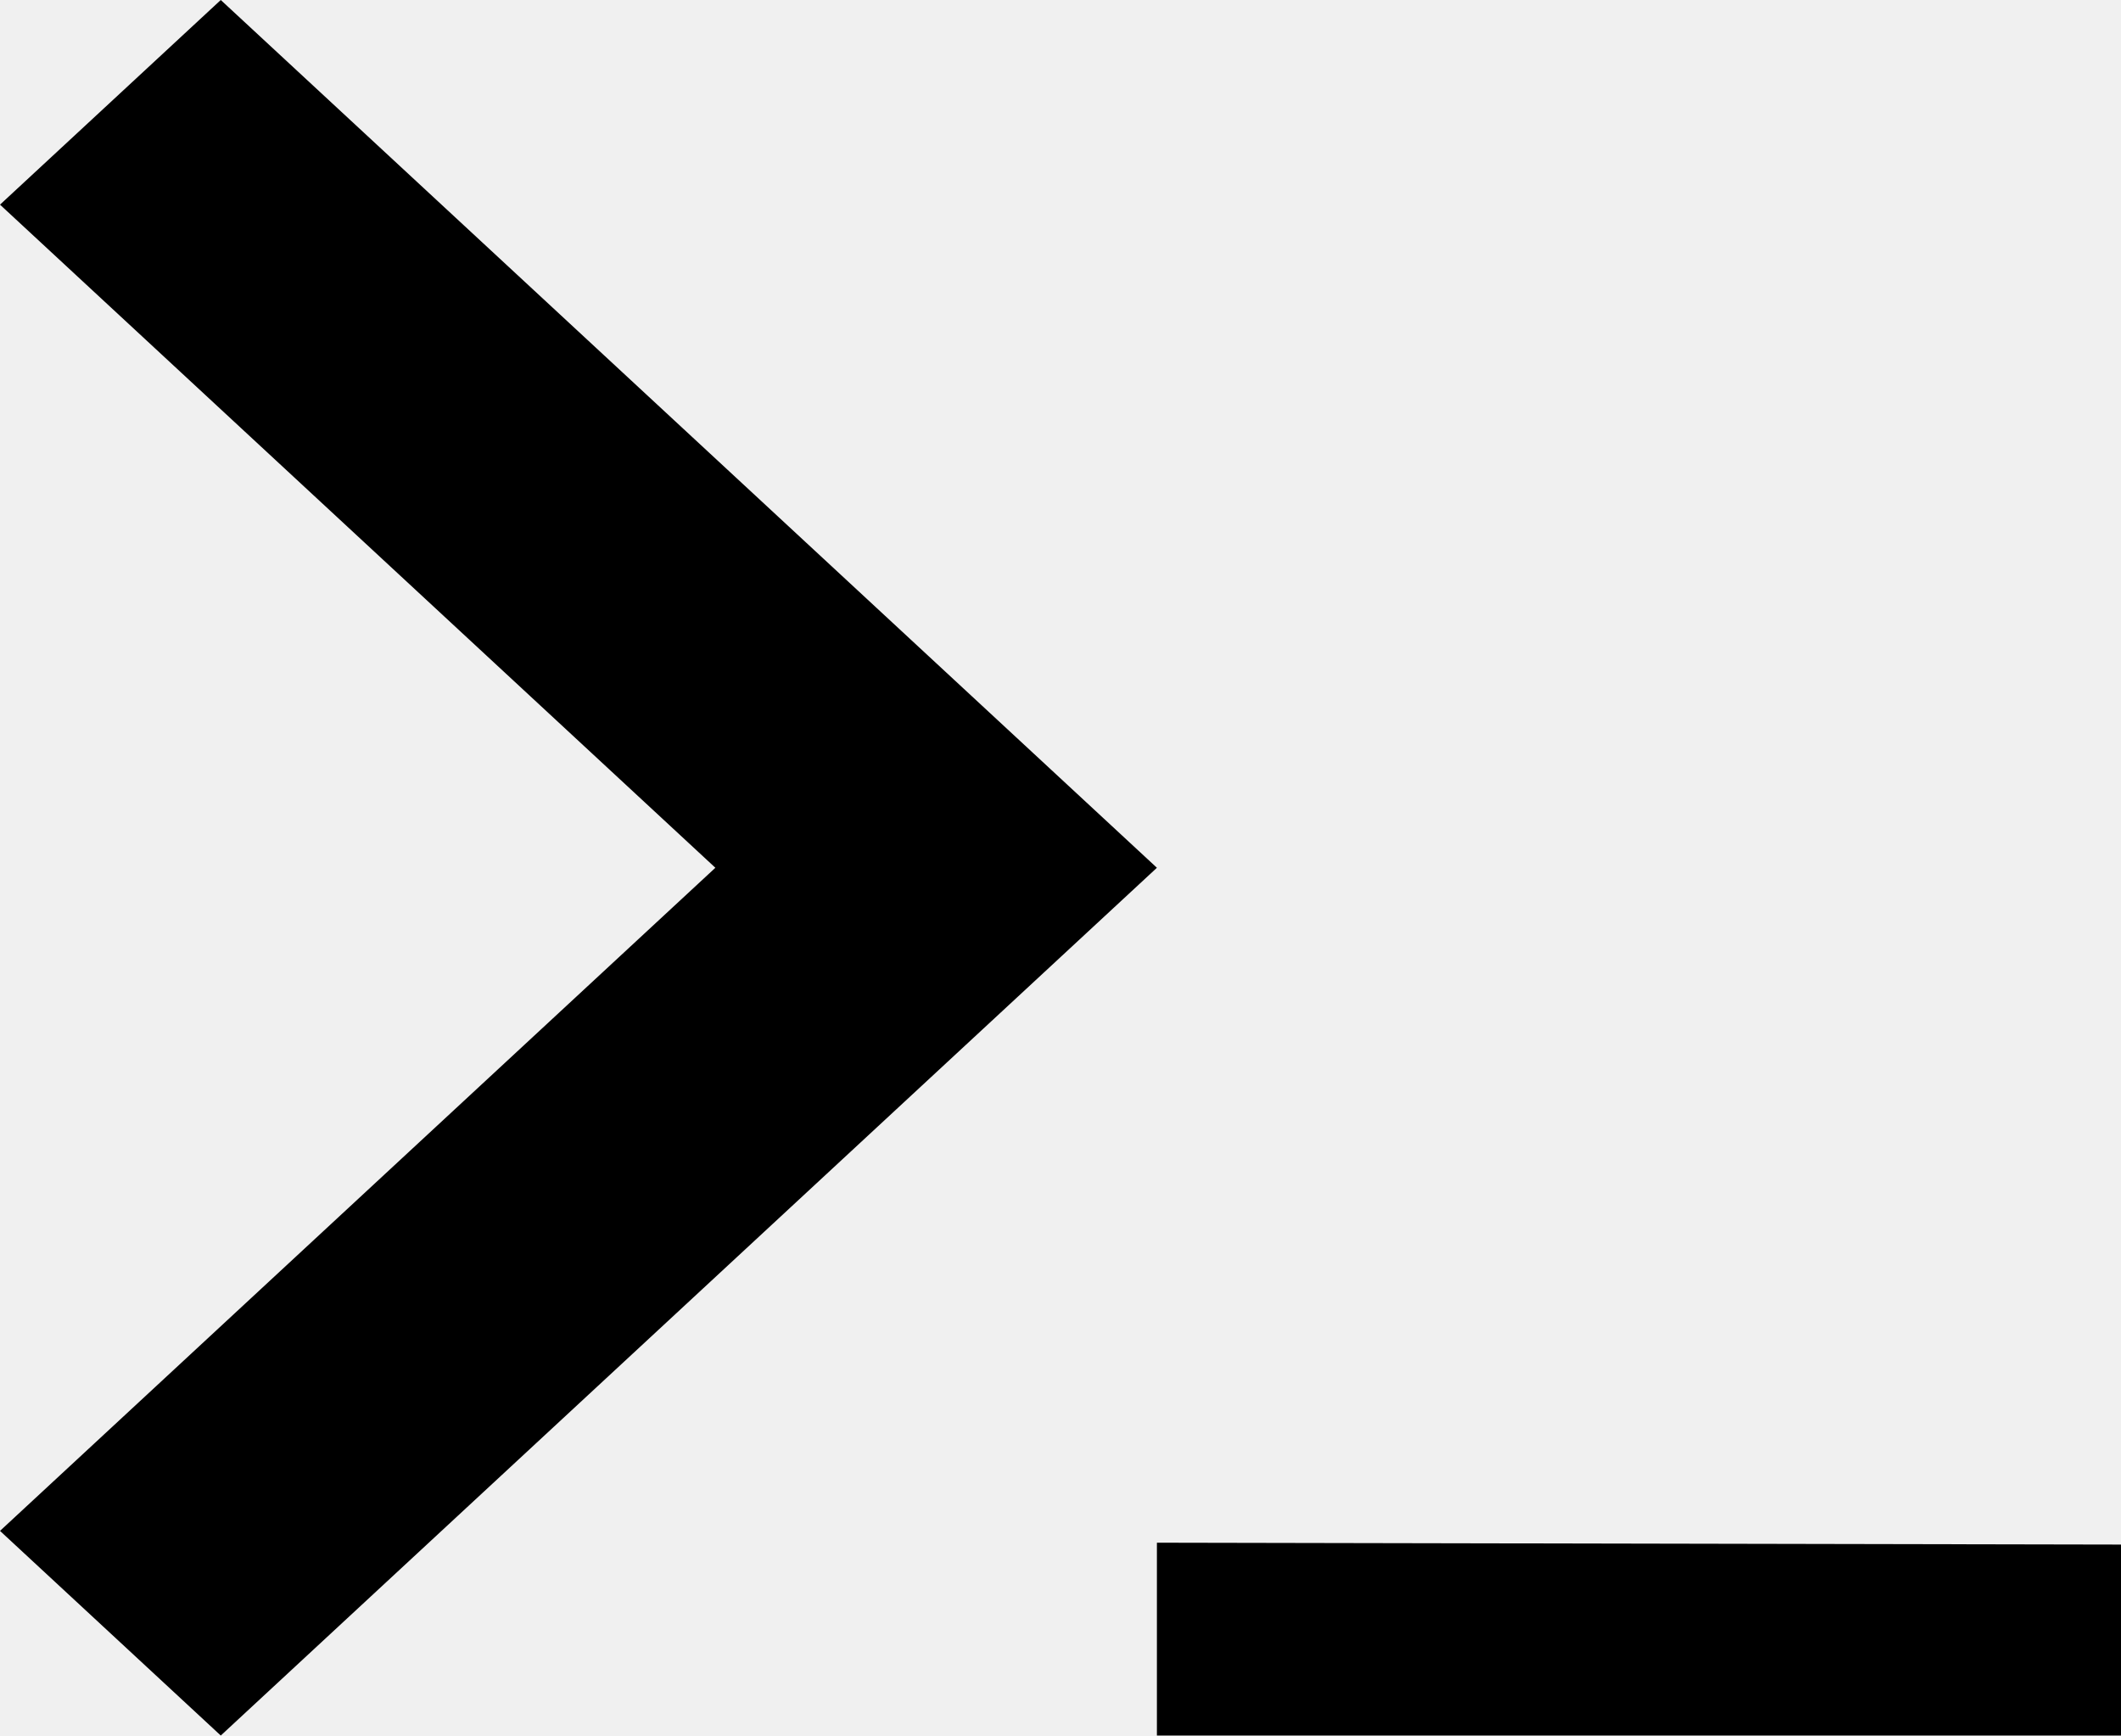
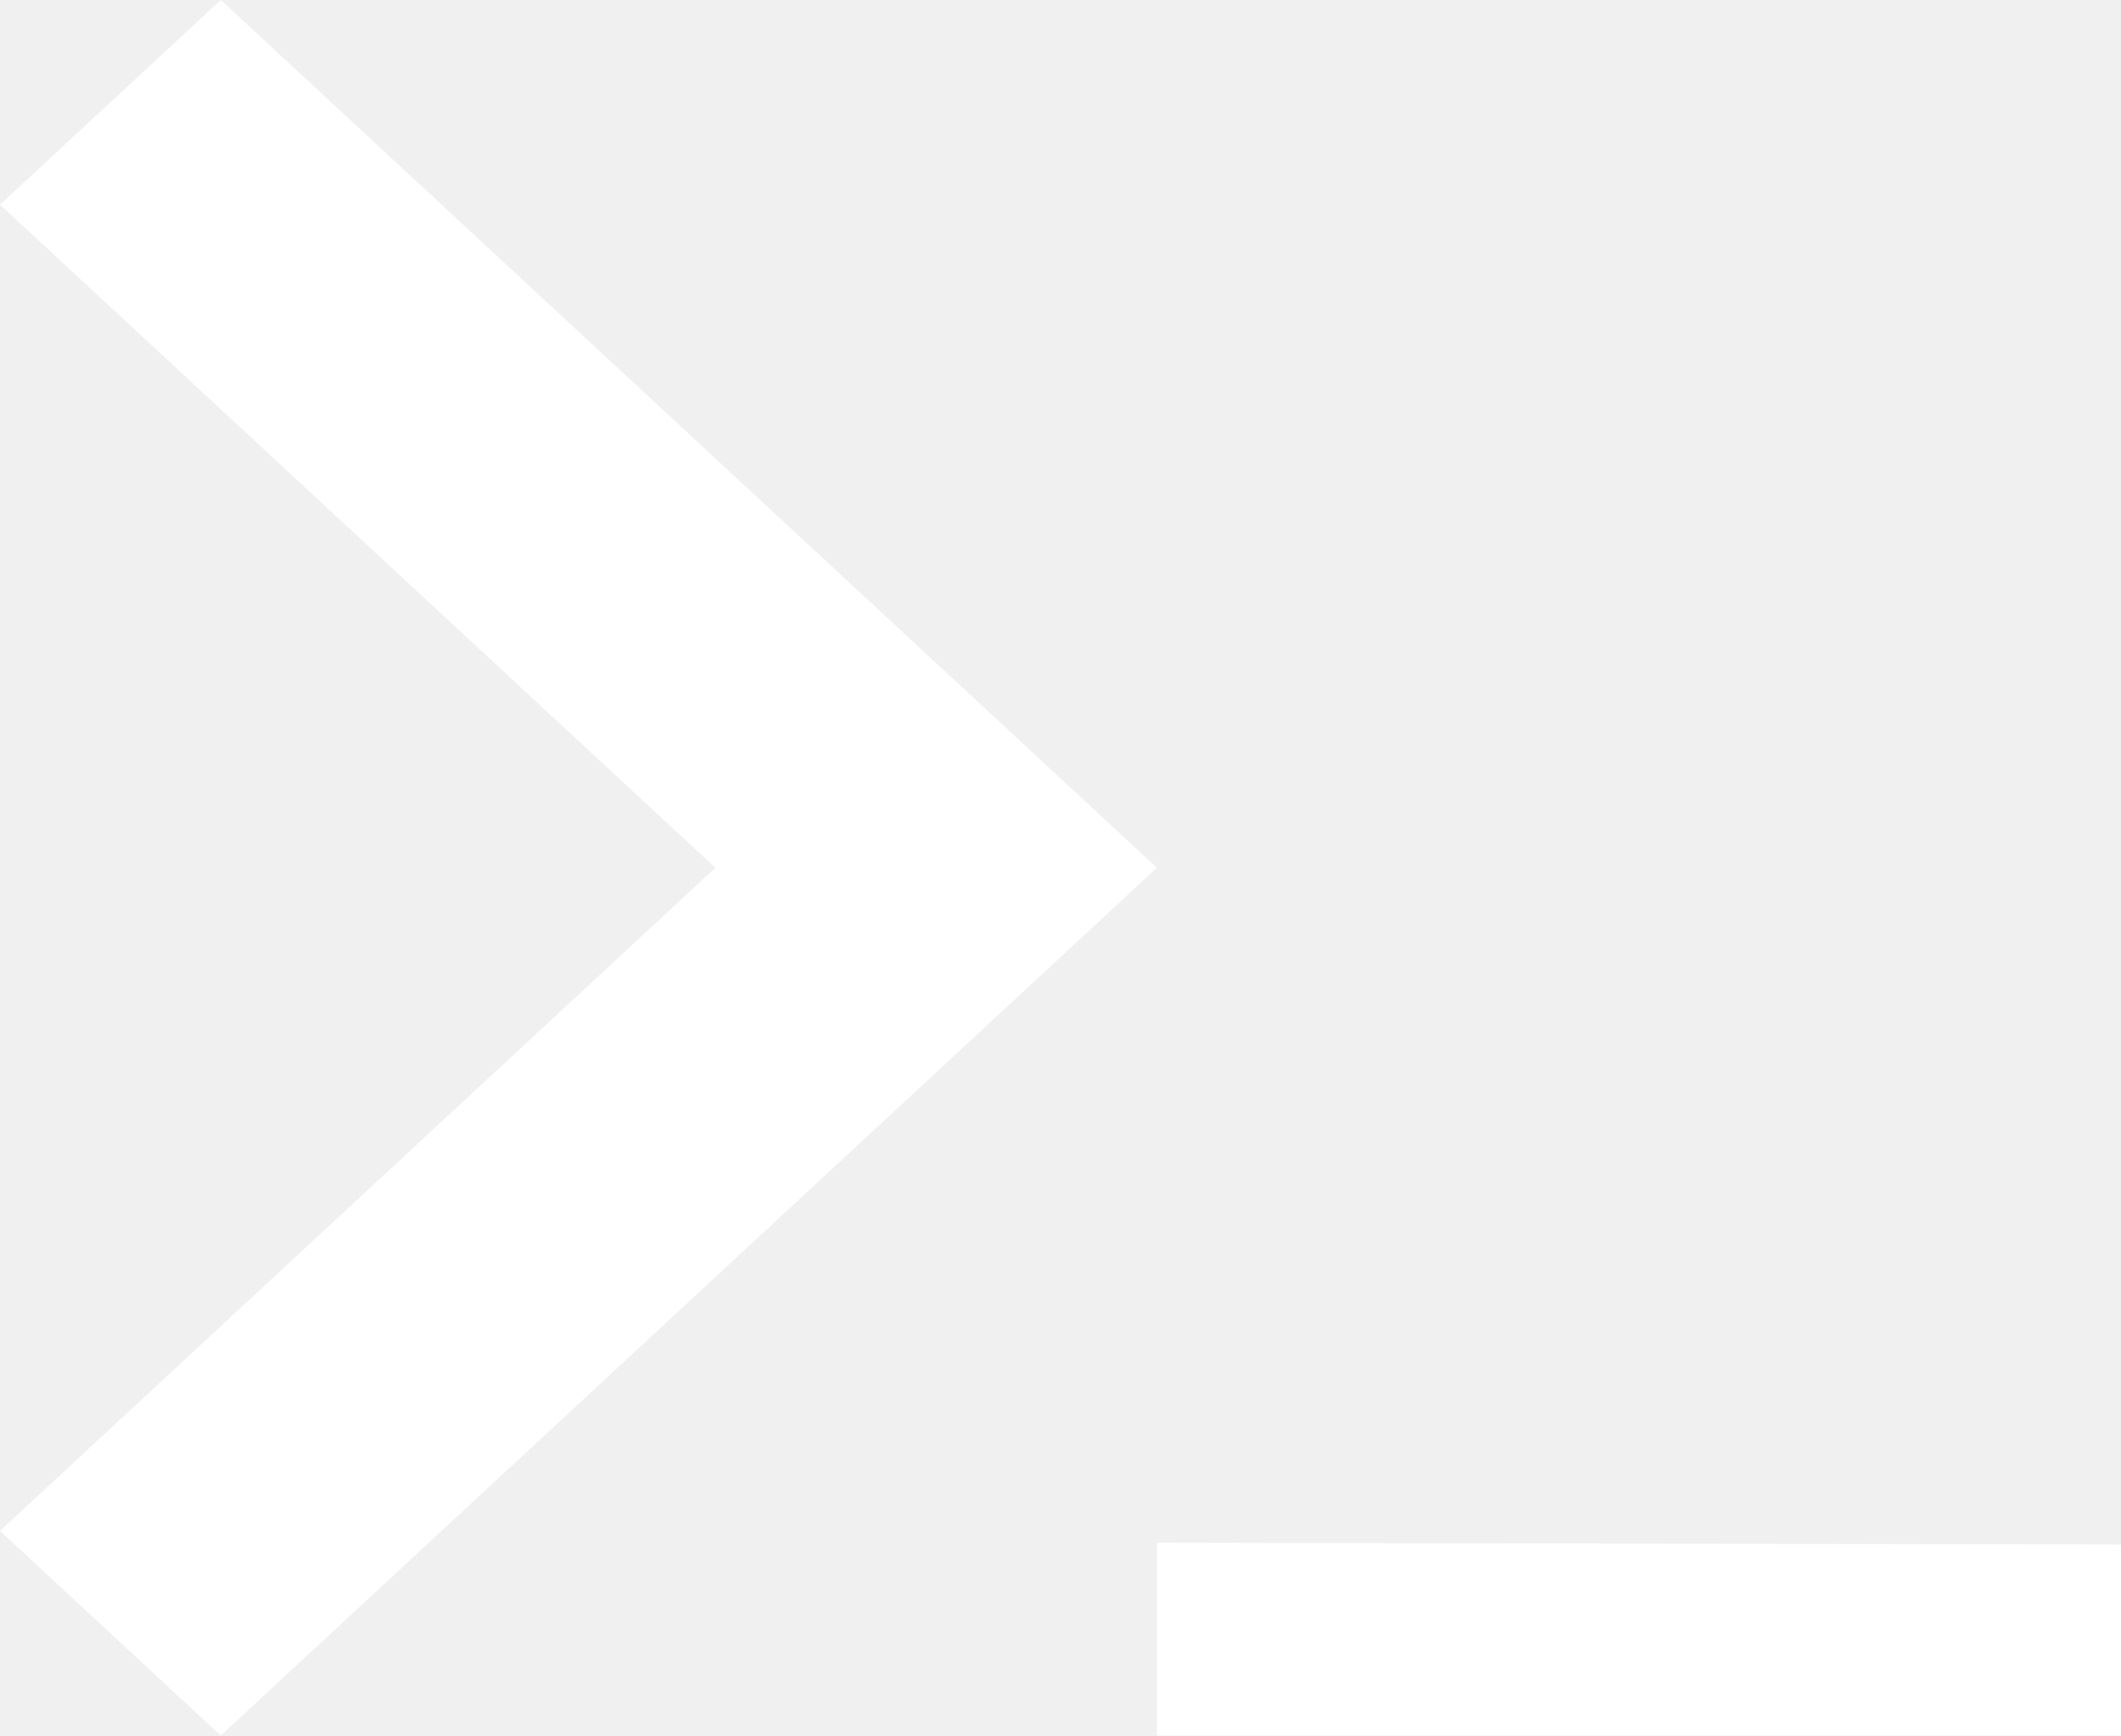
<svg xmlns="http://www.w3.org/2000/svg" width="100%" height="100%" viewBox="0 0 550 450" version="1.1">
-   <g id="Page-1" stroke="none" stroke-width="1" fill="none" fill-rule="evenodd">
-     <g id="Icon" fill="#000000">
+   <g id="Logo" stroke="none" stroke-width="1" fill="none" fill-rule="evenodd">
+     <g id="Icon" fill="#FFFFFF">
      <polygon id="Shape" fill-rule="nonzero" points="300 400 300 450 550 450 550 400.485">
        <animate attributeName="visibility" values="hidden;visible" dur="1.5s" repeatCount="indefinite" />
      </polygon>
      <polygon id="Path" points="57.248 0 0 53.063 185.503 225 0 396.937 57.248 450 300 225" />
    </g>
  </g>
</svg>
